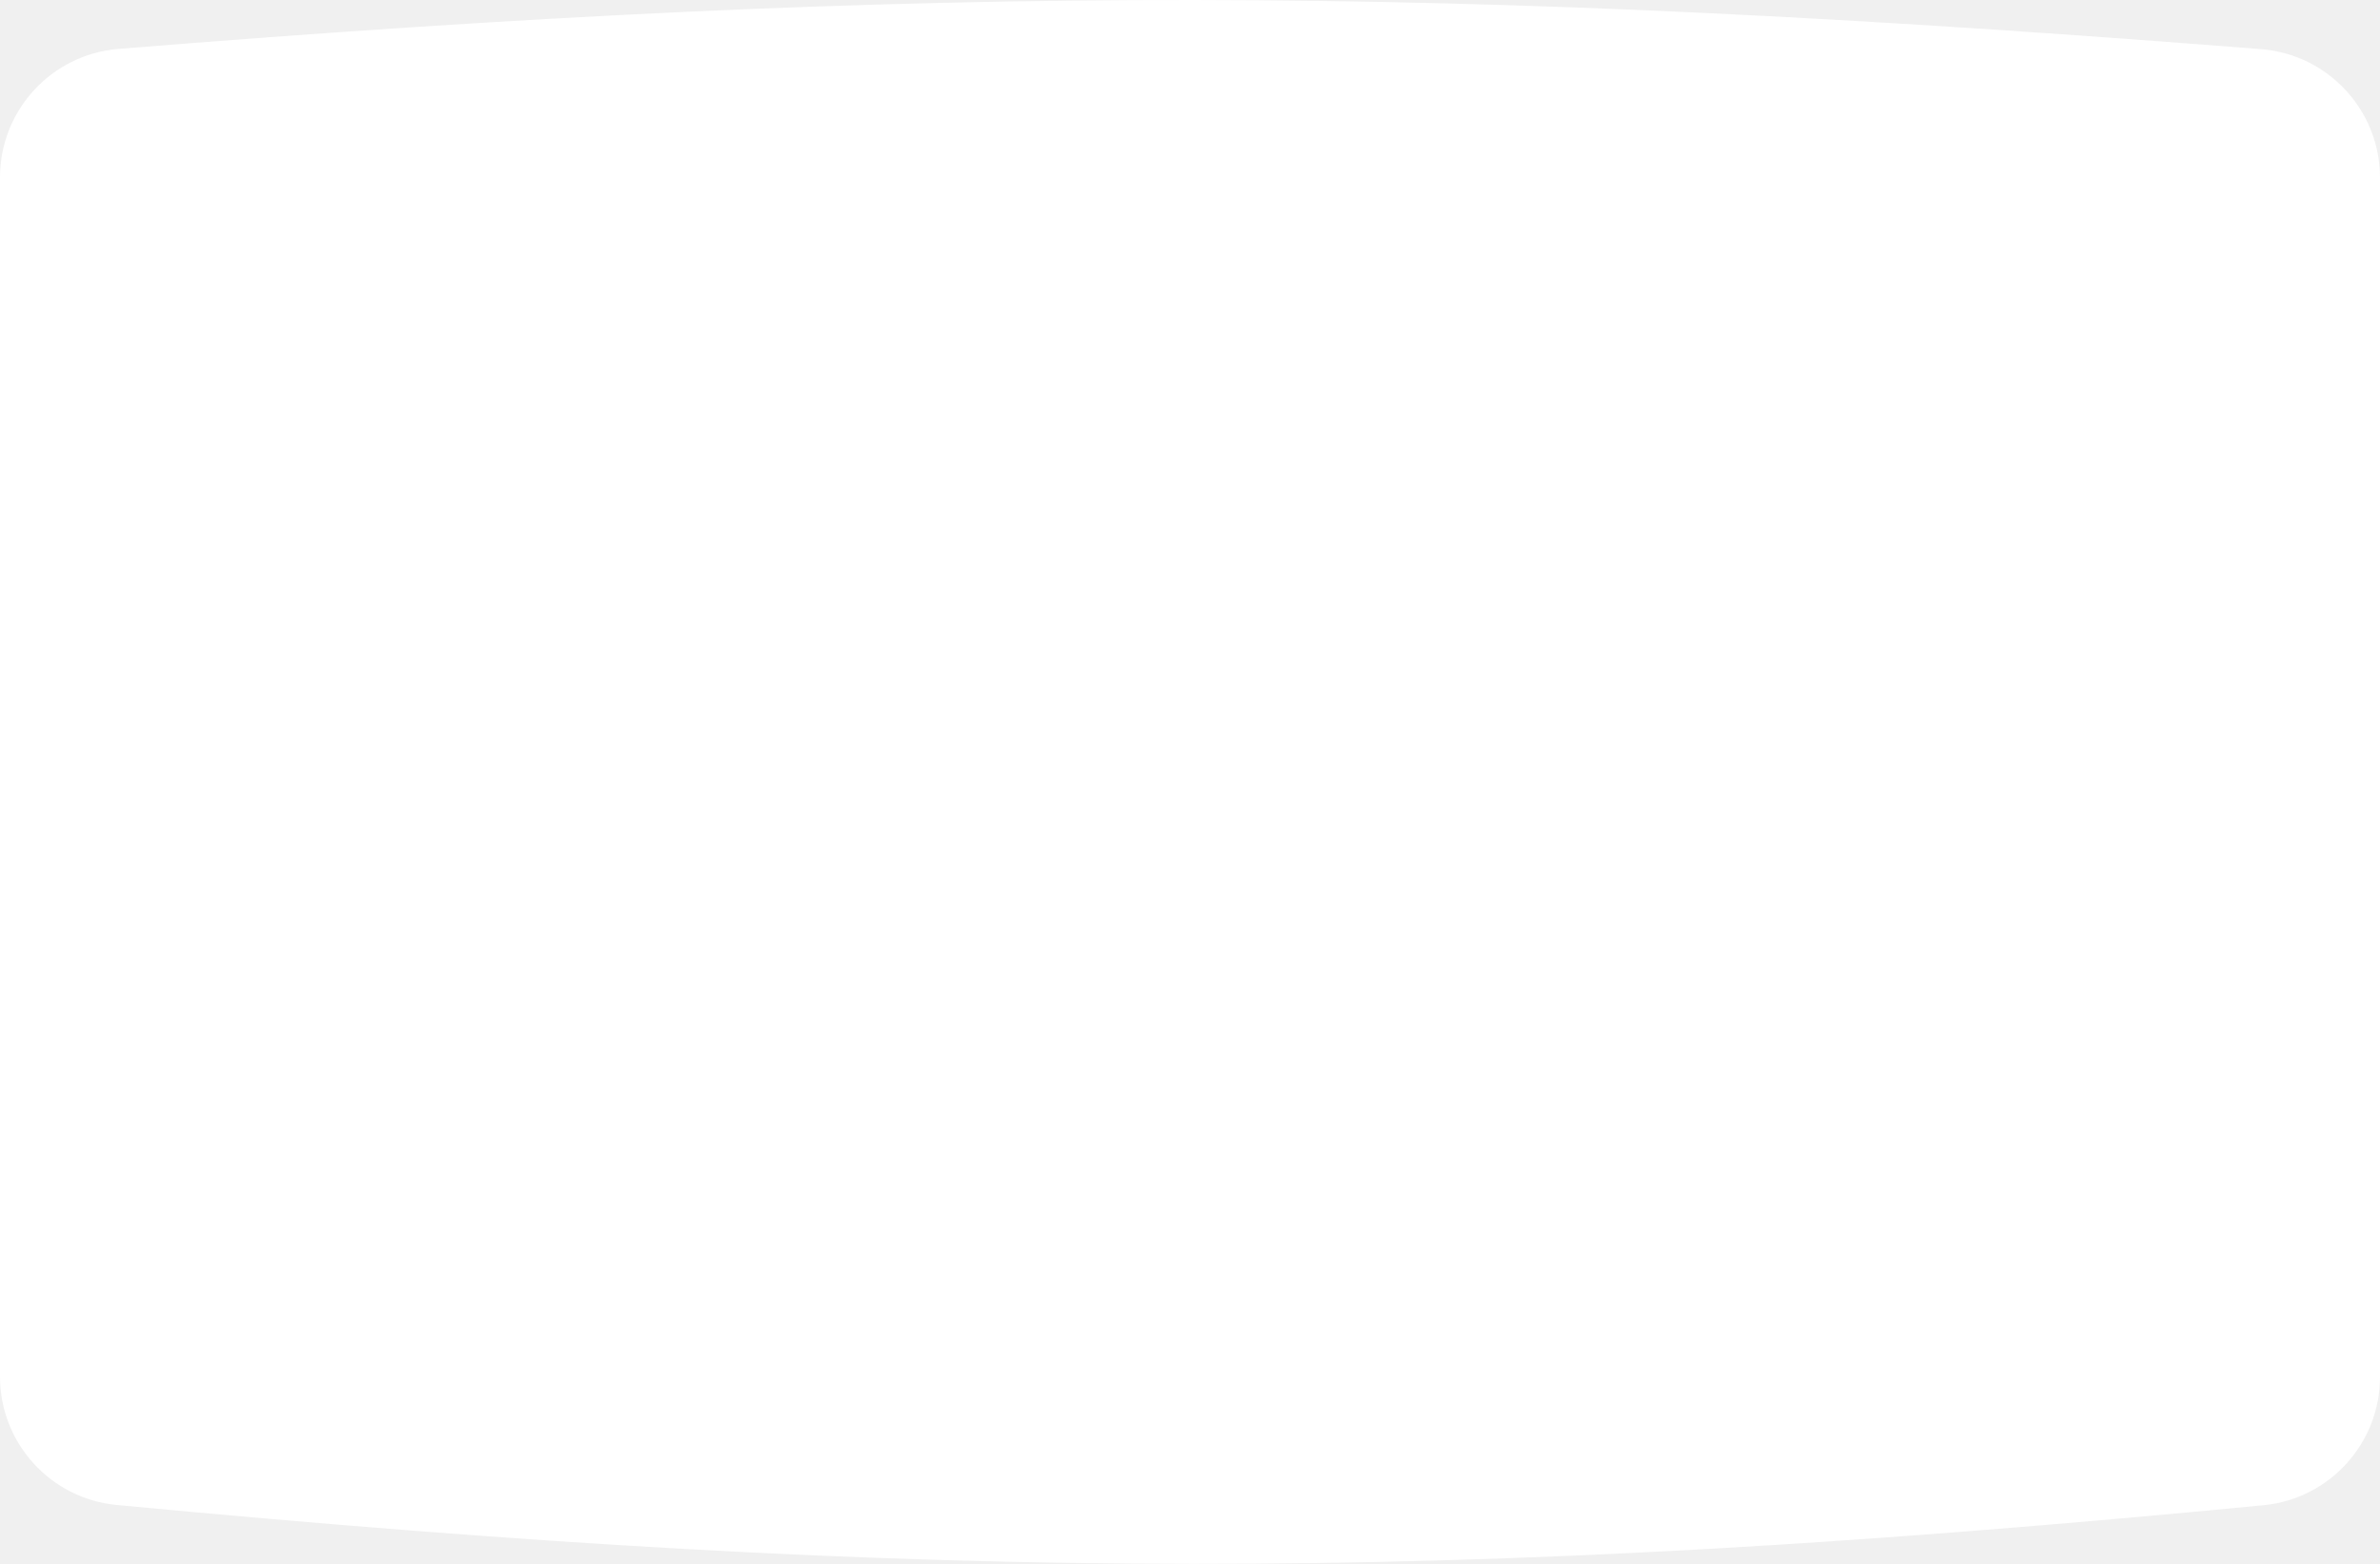
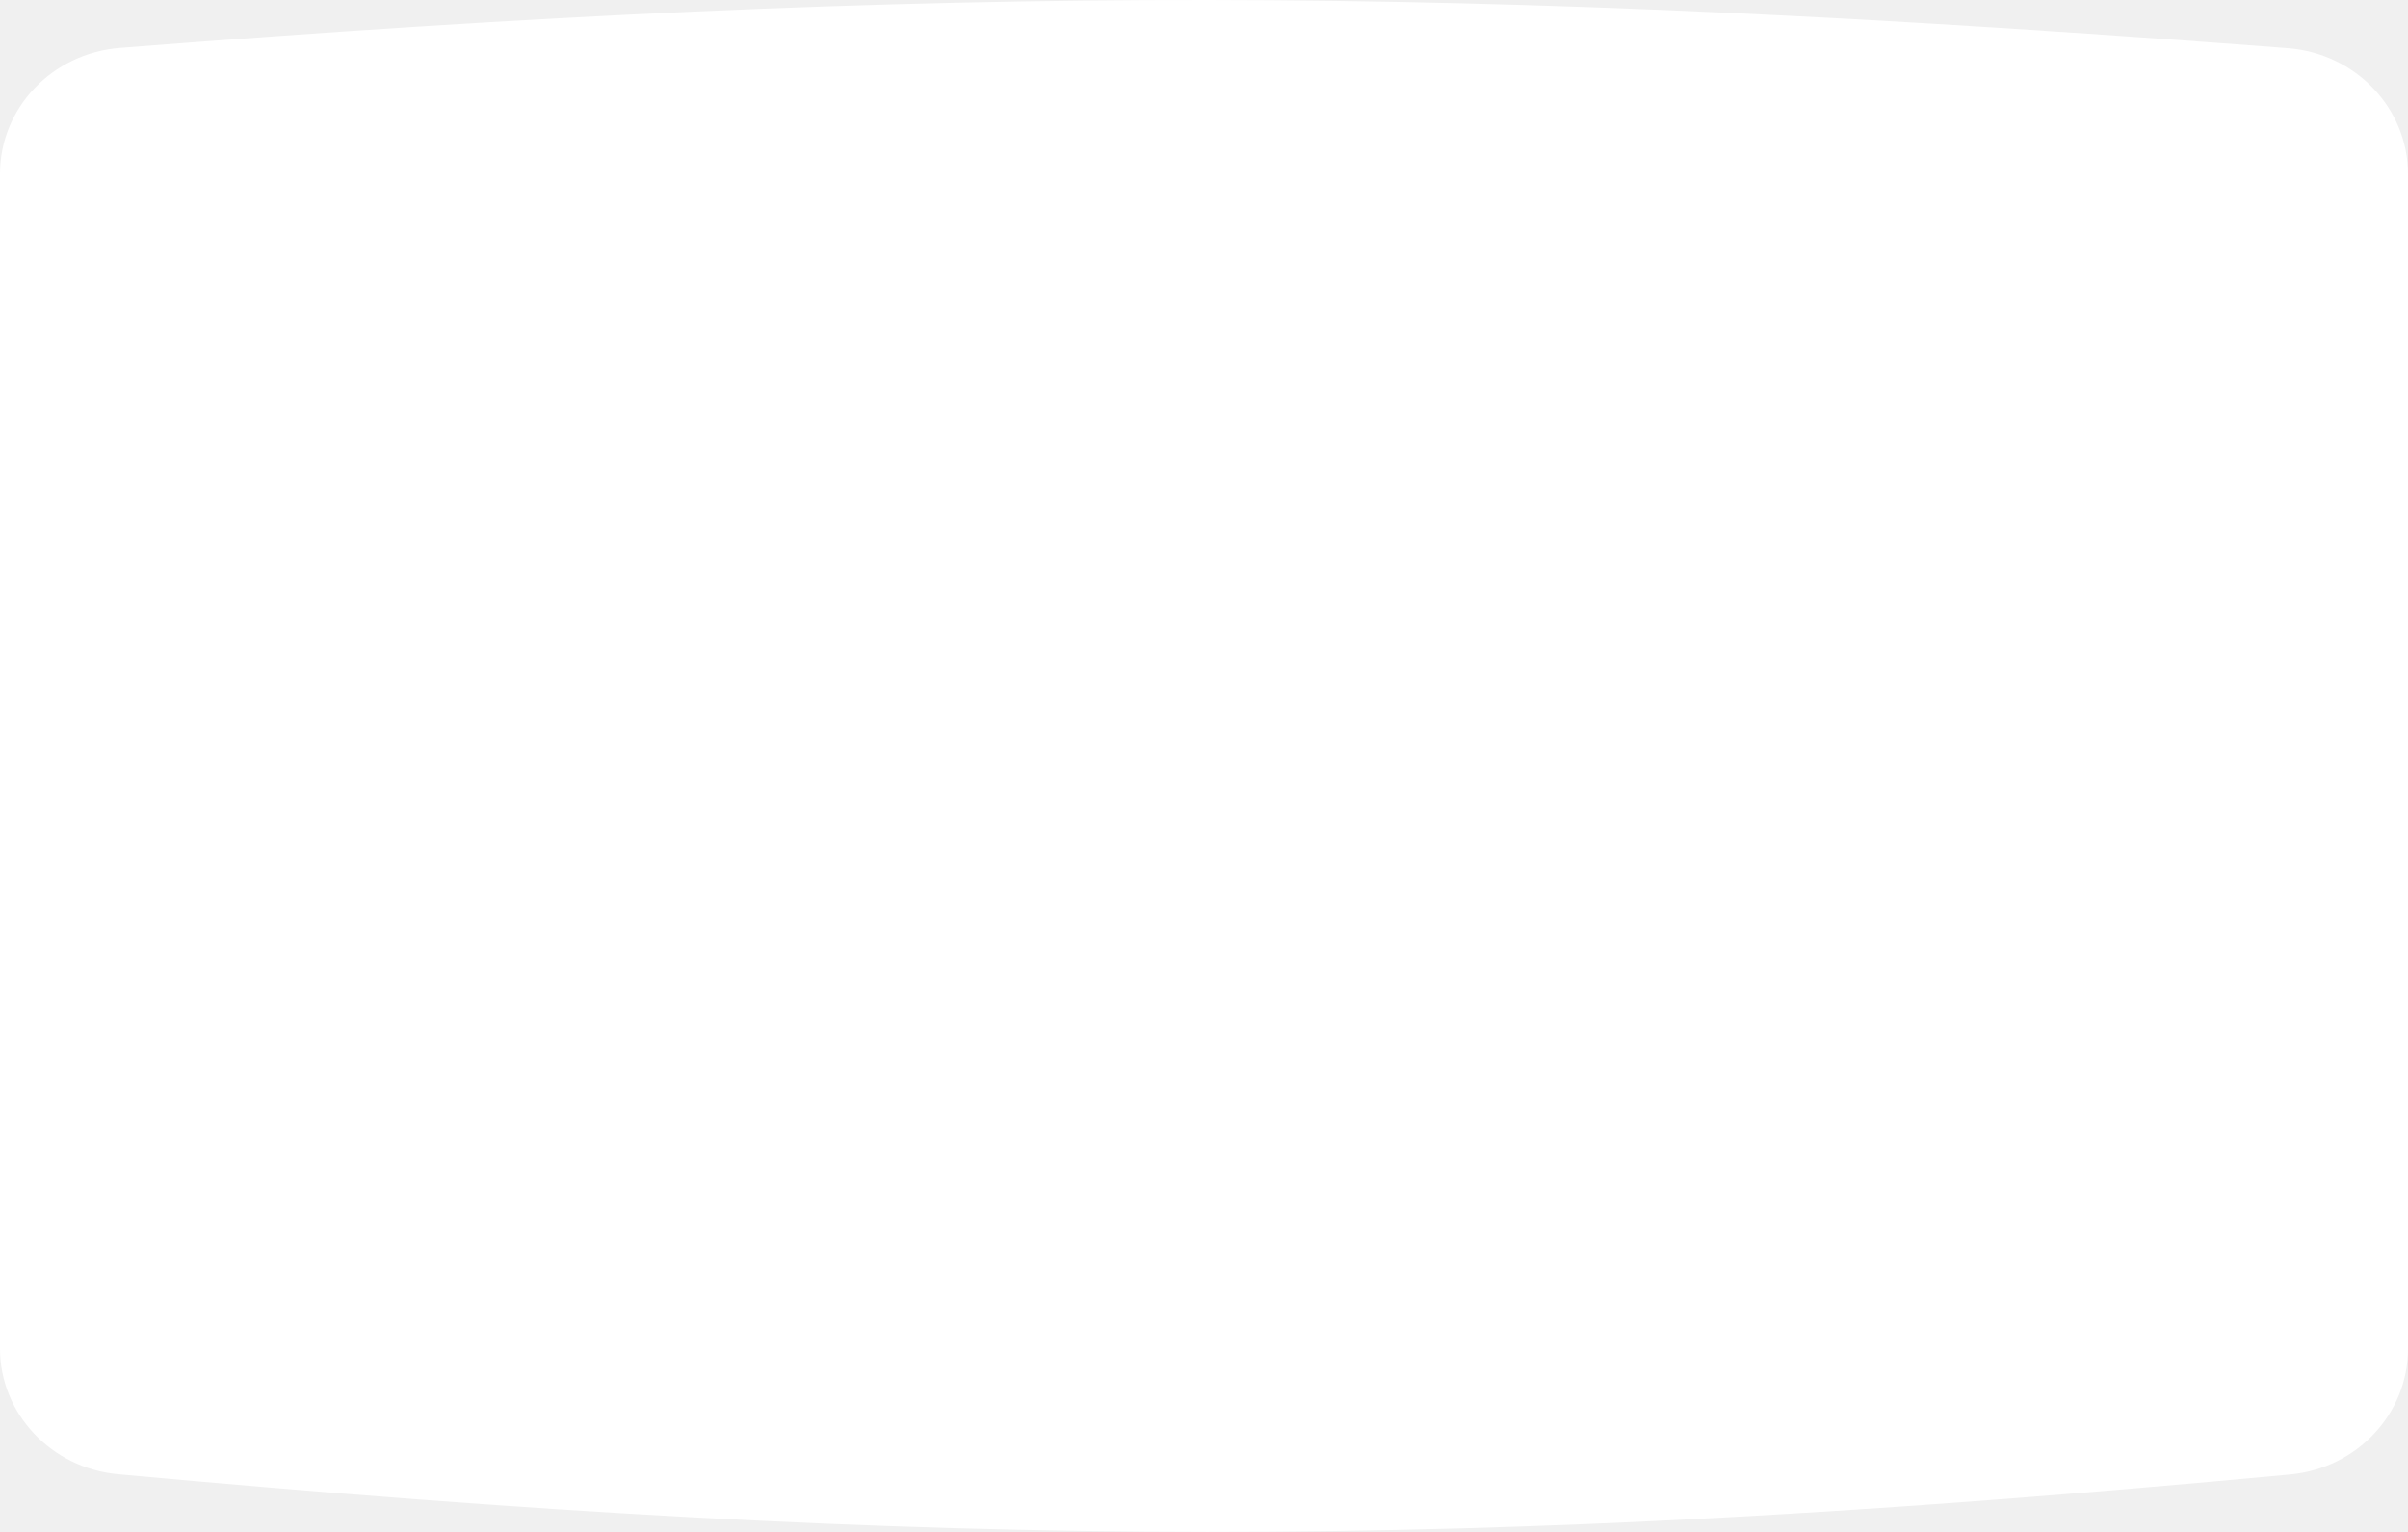
- <svg xmlns="http://www.w3.org/2000/svg" width="350" height="230" viewBox="0 0 350 230" fill="none">
-   <path d="M0 26.089C0 16.225 7.588 7.991 17.421 7.195C138.628 -2.615 213.083 -2.191 332.53 7.232C342.384 8.01 350 16.252 350 26.137V202.511C350 212.258 342.588 220.435 332.887 221.372C212.927 232.964 138.317 232.799 17.16 221.338C7.439 220.419 0 212.233 0 202.468V26.089Z" fill="white" />
+ <svg xmlns="http://www.w3.org/2000/svg" width="330" height="210" viewBox="0 0 330 210" fill="none">
+   <path d="M0 23.821C0 14.814 7.154 7.296 16.425 6.569C130.706 -2.388 200.907 -2 313.528 6.604C322.819 7.313 330 14.839 330 23.864V184.901C330 193.801 323.012 201.267 313.865 202.122C200.76 212.706 130.413 212.556 16.179 202.091C7.014 201.252 0 193.778 0 184.862V23.821Z" fill="white" />
</svg>
